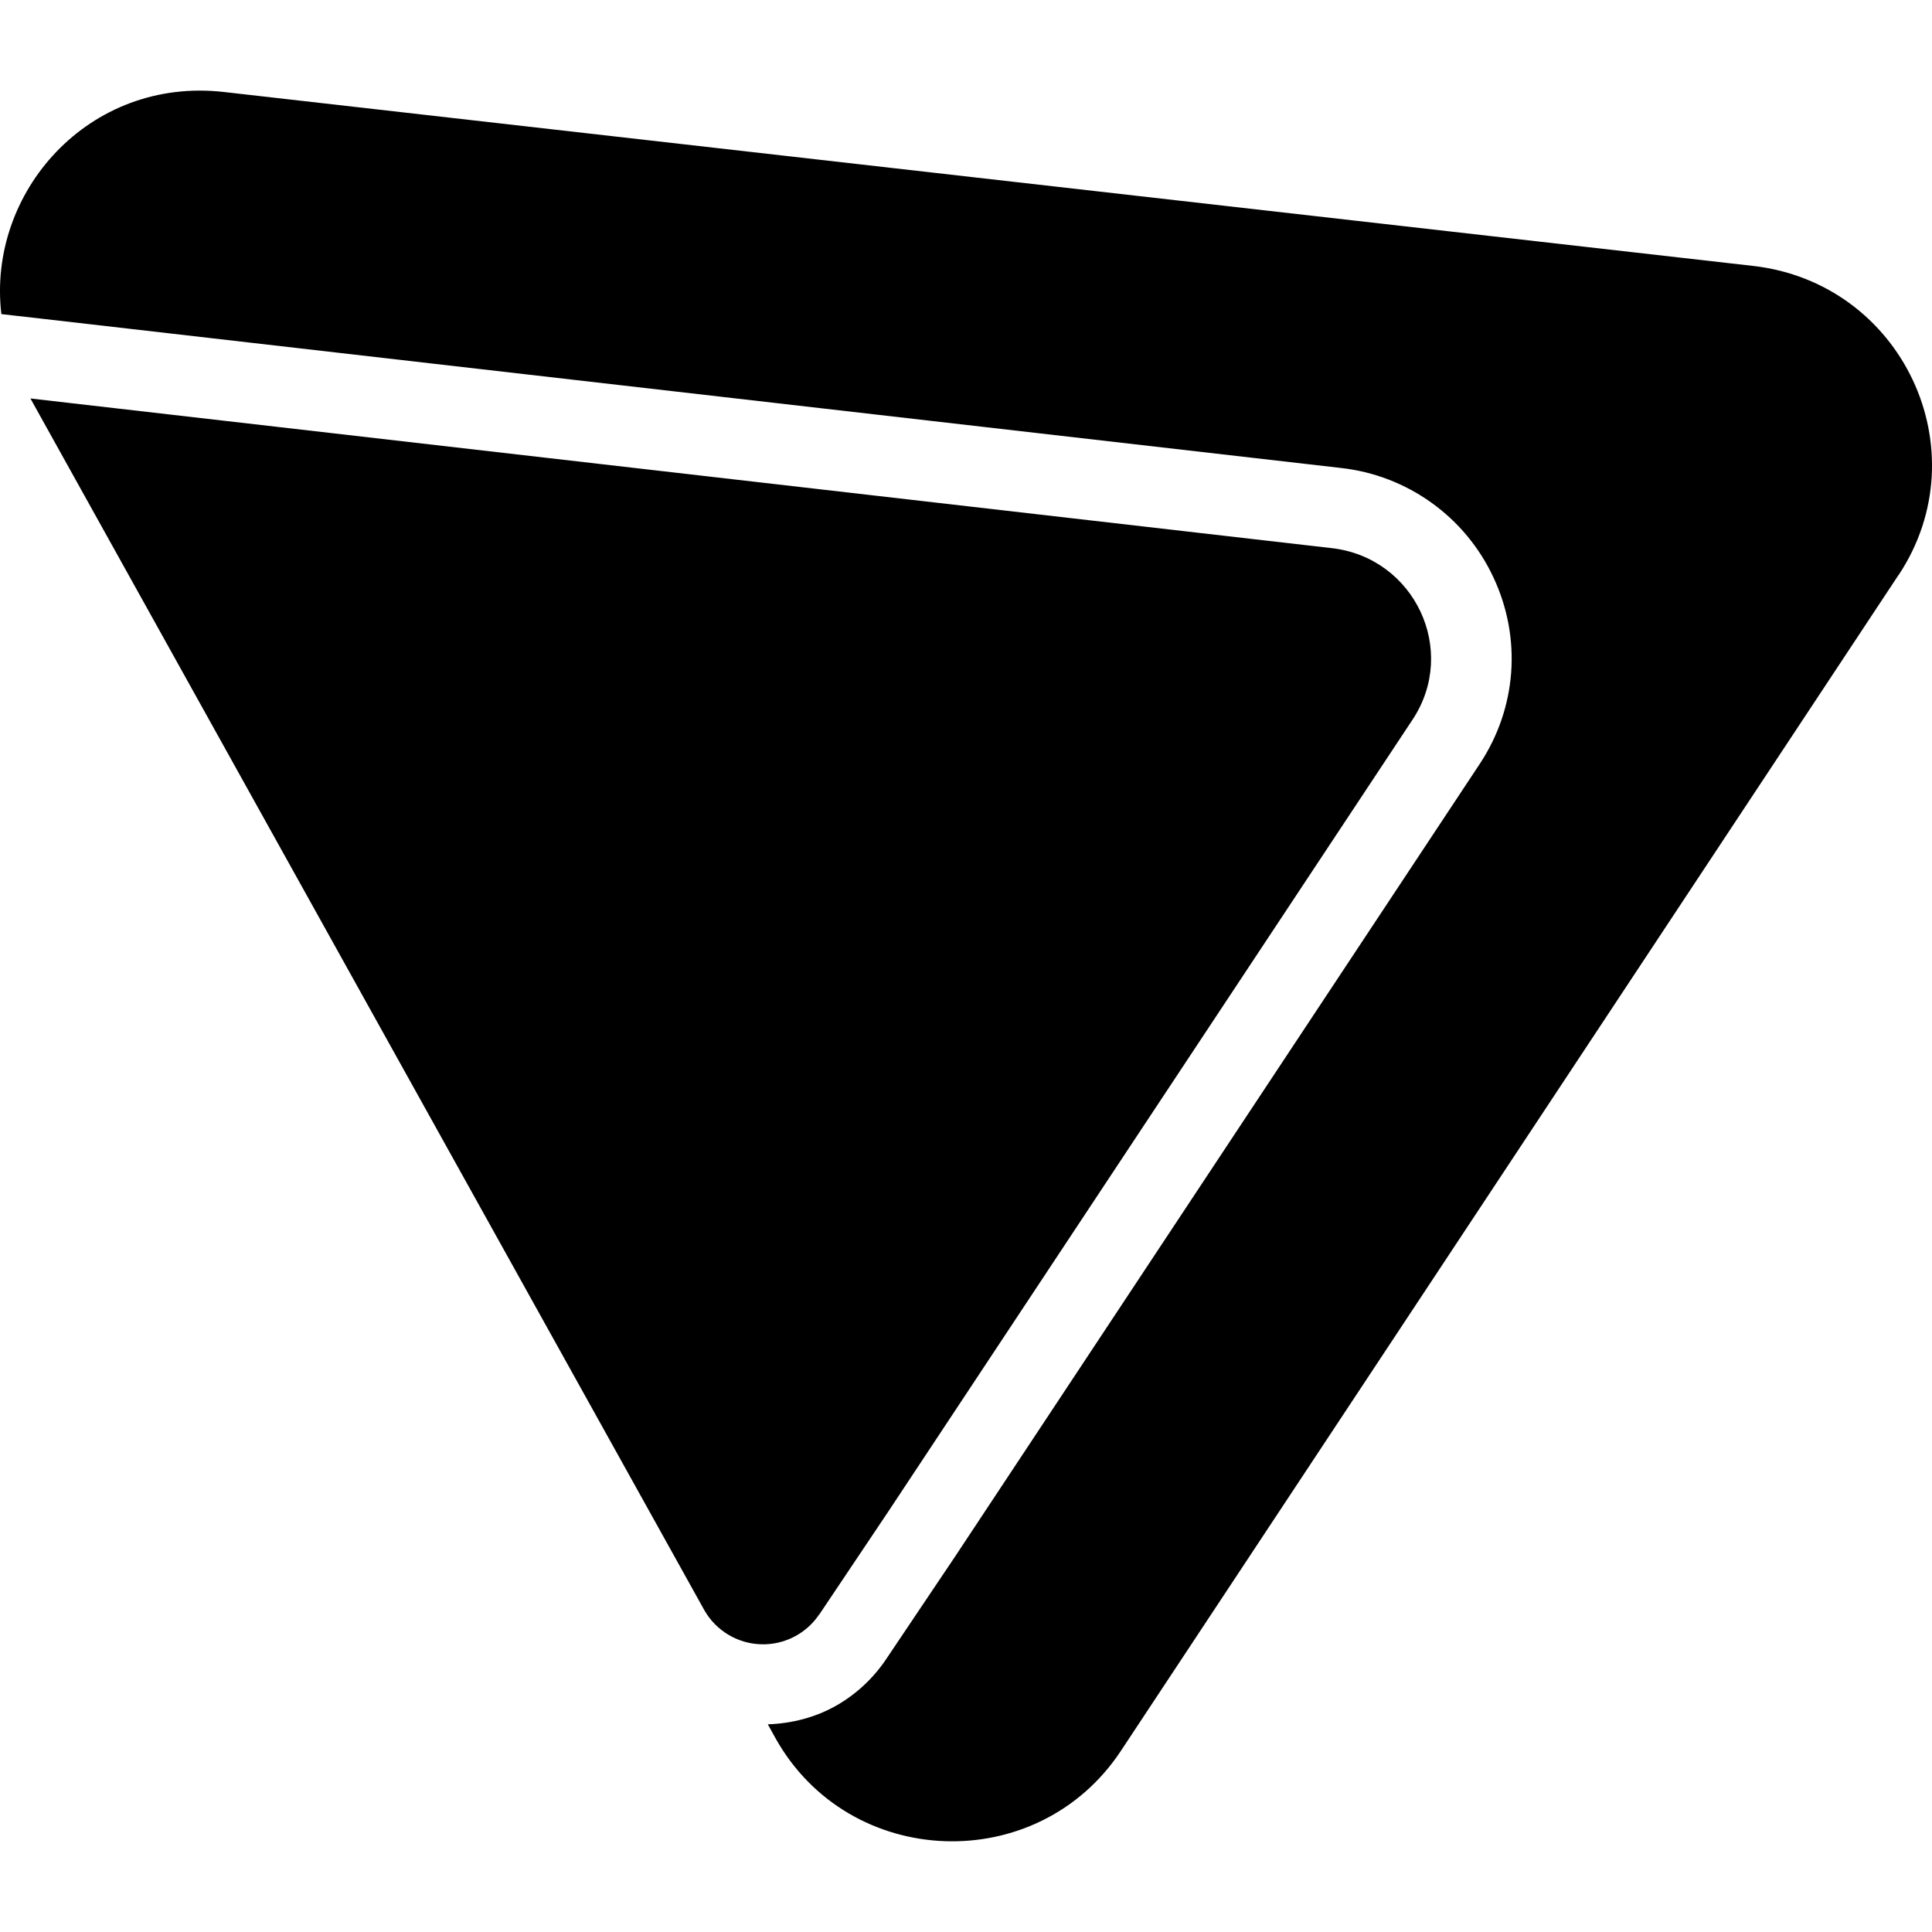
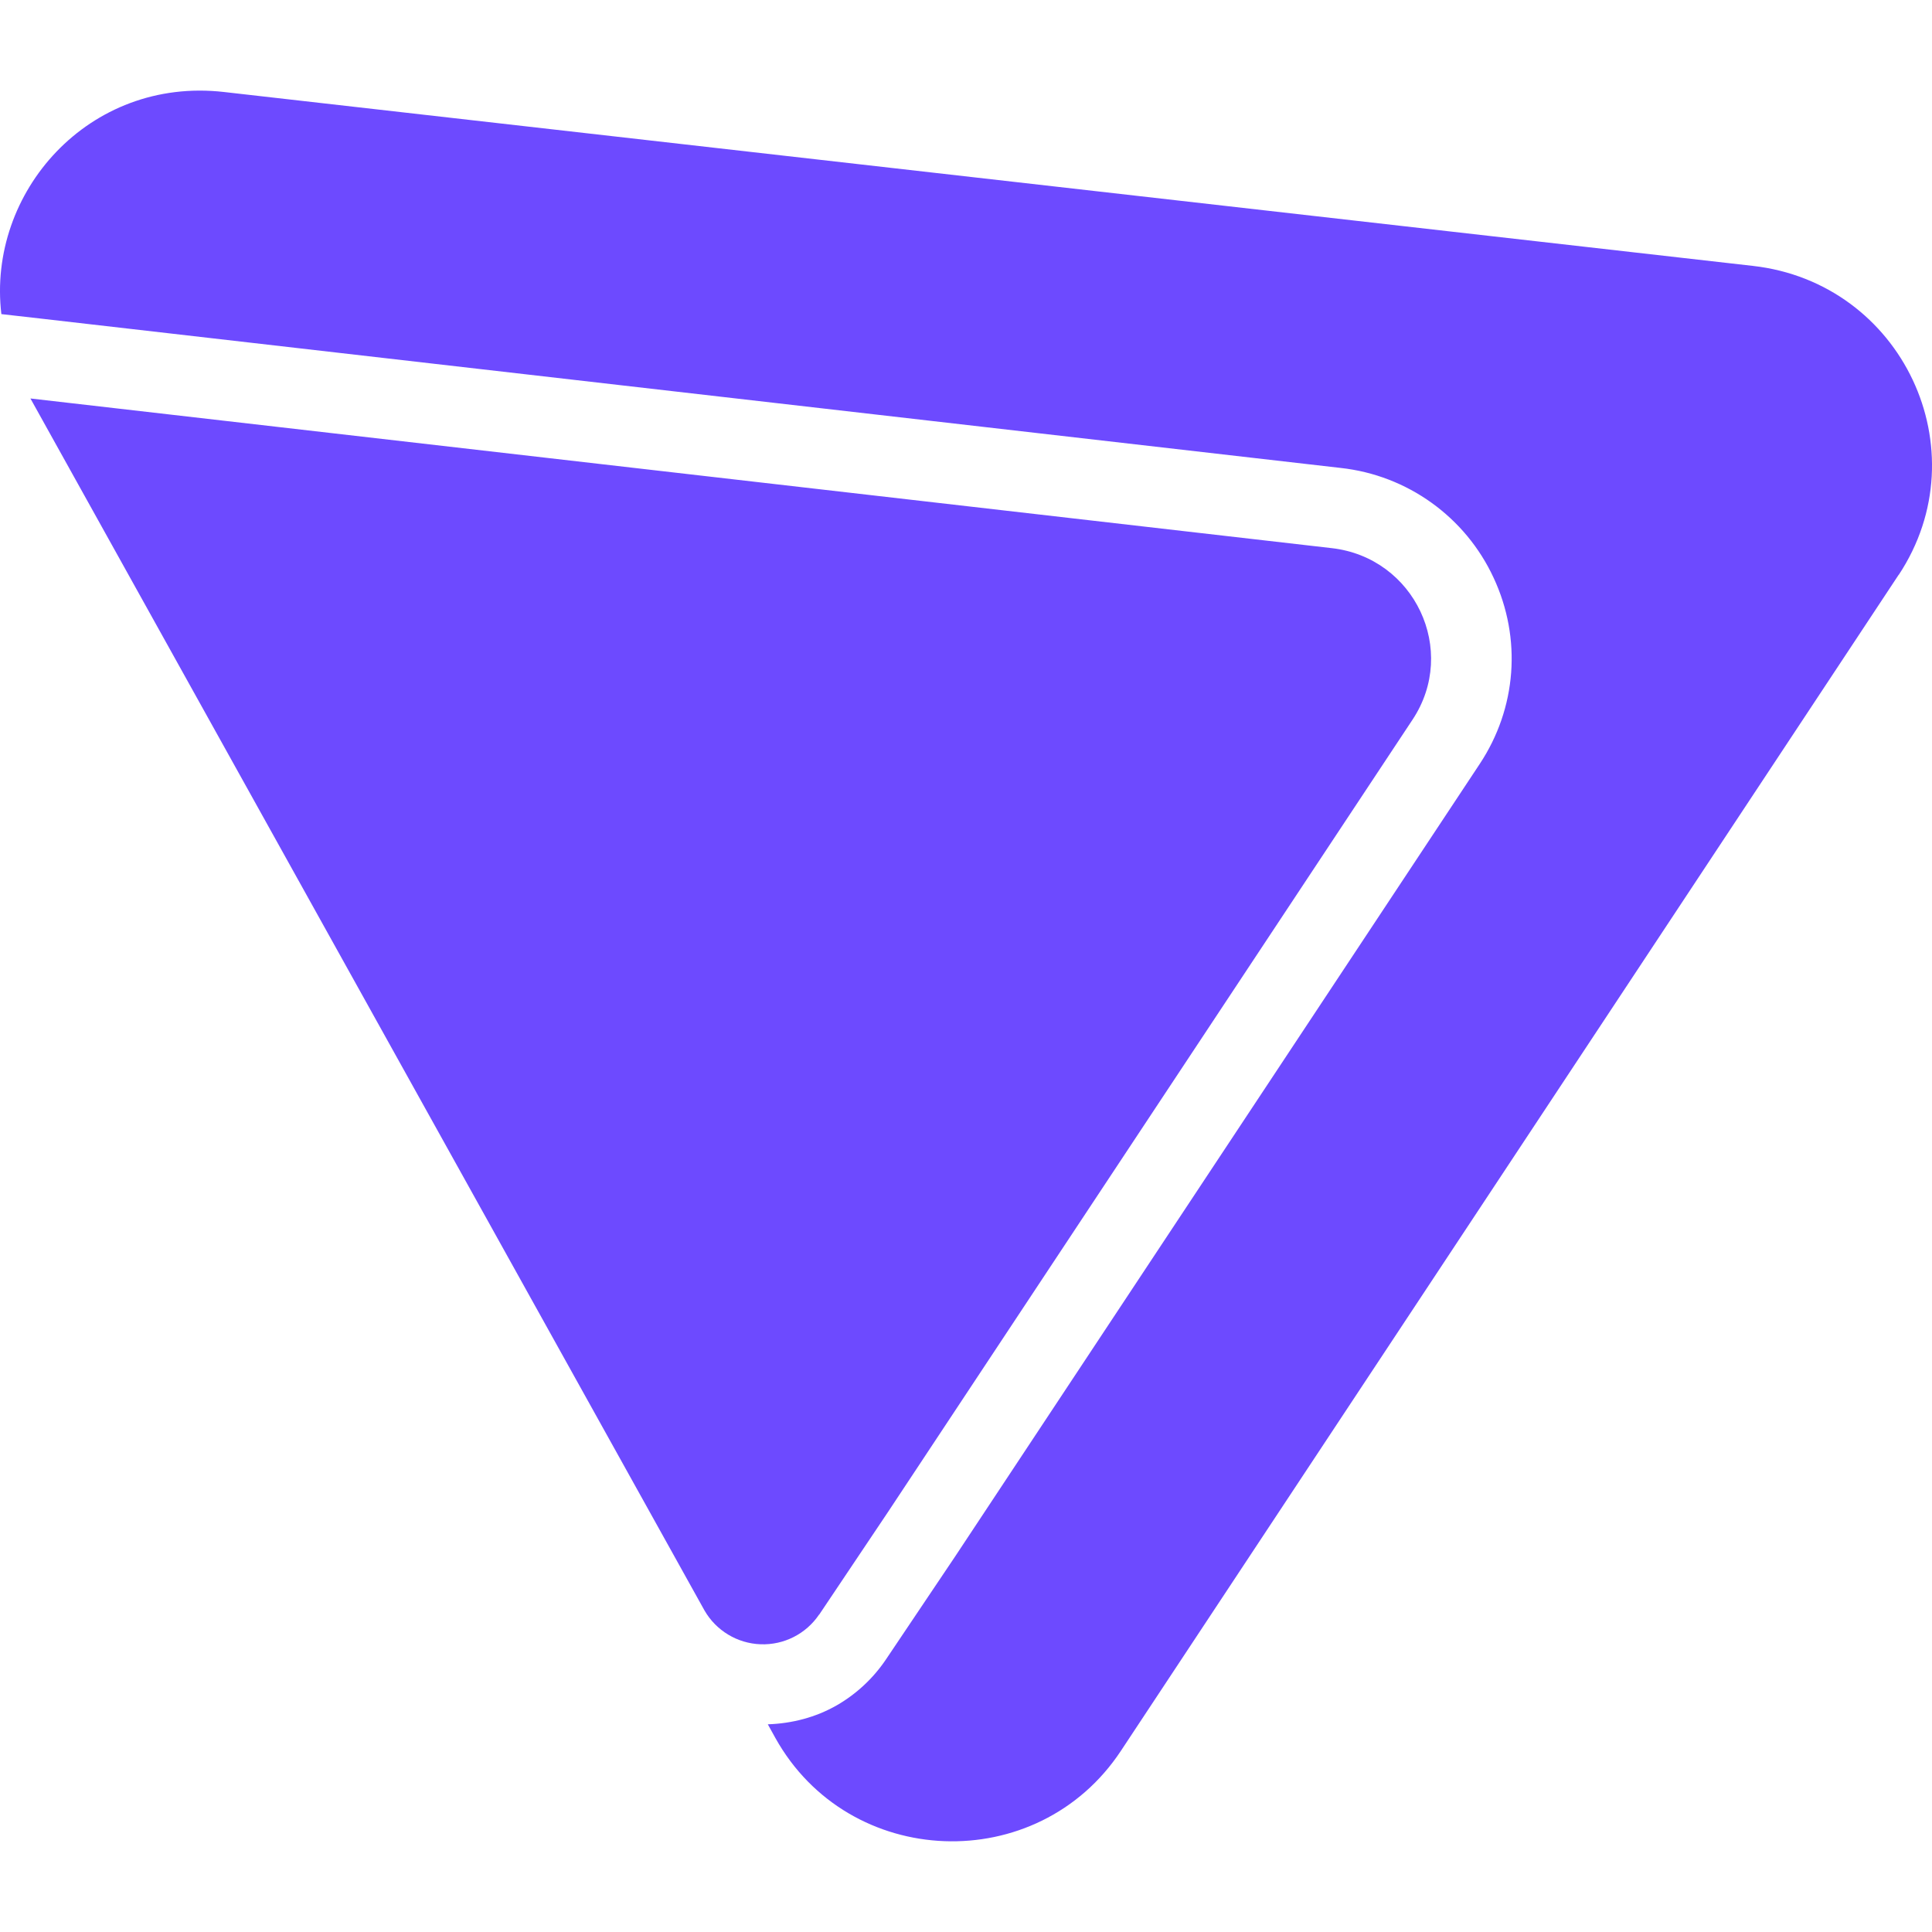
<svg xmlns="http://www.w3.org/2000/svg" width="1em" height="1em" viewBox="0 0 24 24">
-   <path fill="currentColor" d="m10.176 20.058l.858-1.28l6.513-9.838c.57-.86.026-2.014-1.005-2.131L.378 4.95l8.373 15.055a.84.84 0 0 0 1.424.052h.001zM23.586 7.14l-9.662 14.61c-1.036 1.567-3.38 1.478-4.293-.162l-.093-.168c.3-.01.594-.086.855-.235a1.85 1.85 0 0 0 .612-.57l.86-1.28l6.516-9.844c.46-.694.525-1.56.173-2.314a2.38 2.38 0 0 0-1.899-1.364L.493 3.956l-.476-.054C-.163 2.392 1.101.95 2.784 1.143l18.991 2.16c1.856.21 2.835 2.289 1.812 3.838z" />
+   <path fill="#6D4AFF" d="m10.176 20.058l.858-1.28l6.513-9.838c.57-.86.026-2.014-1.005-2.131L.378 4.95l8.373 15.055a.84.84 0 0 0 1.424.052h.001zM23.586 7.14l-9.662 14.61c-1.036 1.567-3.38 1.478-4.293-.162l-.093-.168c.3-.01.594-.086.855-.235a1.85 1.85 0 0 0 .612-.57l.86-1.28l6.516-9.844c.46-.694.525-1.56.173-2.314a2.38 2.38 0 0 0-1.899-1.364L.493 3.956l-.476-.054C-.163 2.392 1.101.95 2.784 1.143l18.991 2.16c1.856.21 2.835 2.289 1.812 3.838z" />
</svg>
